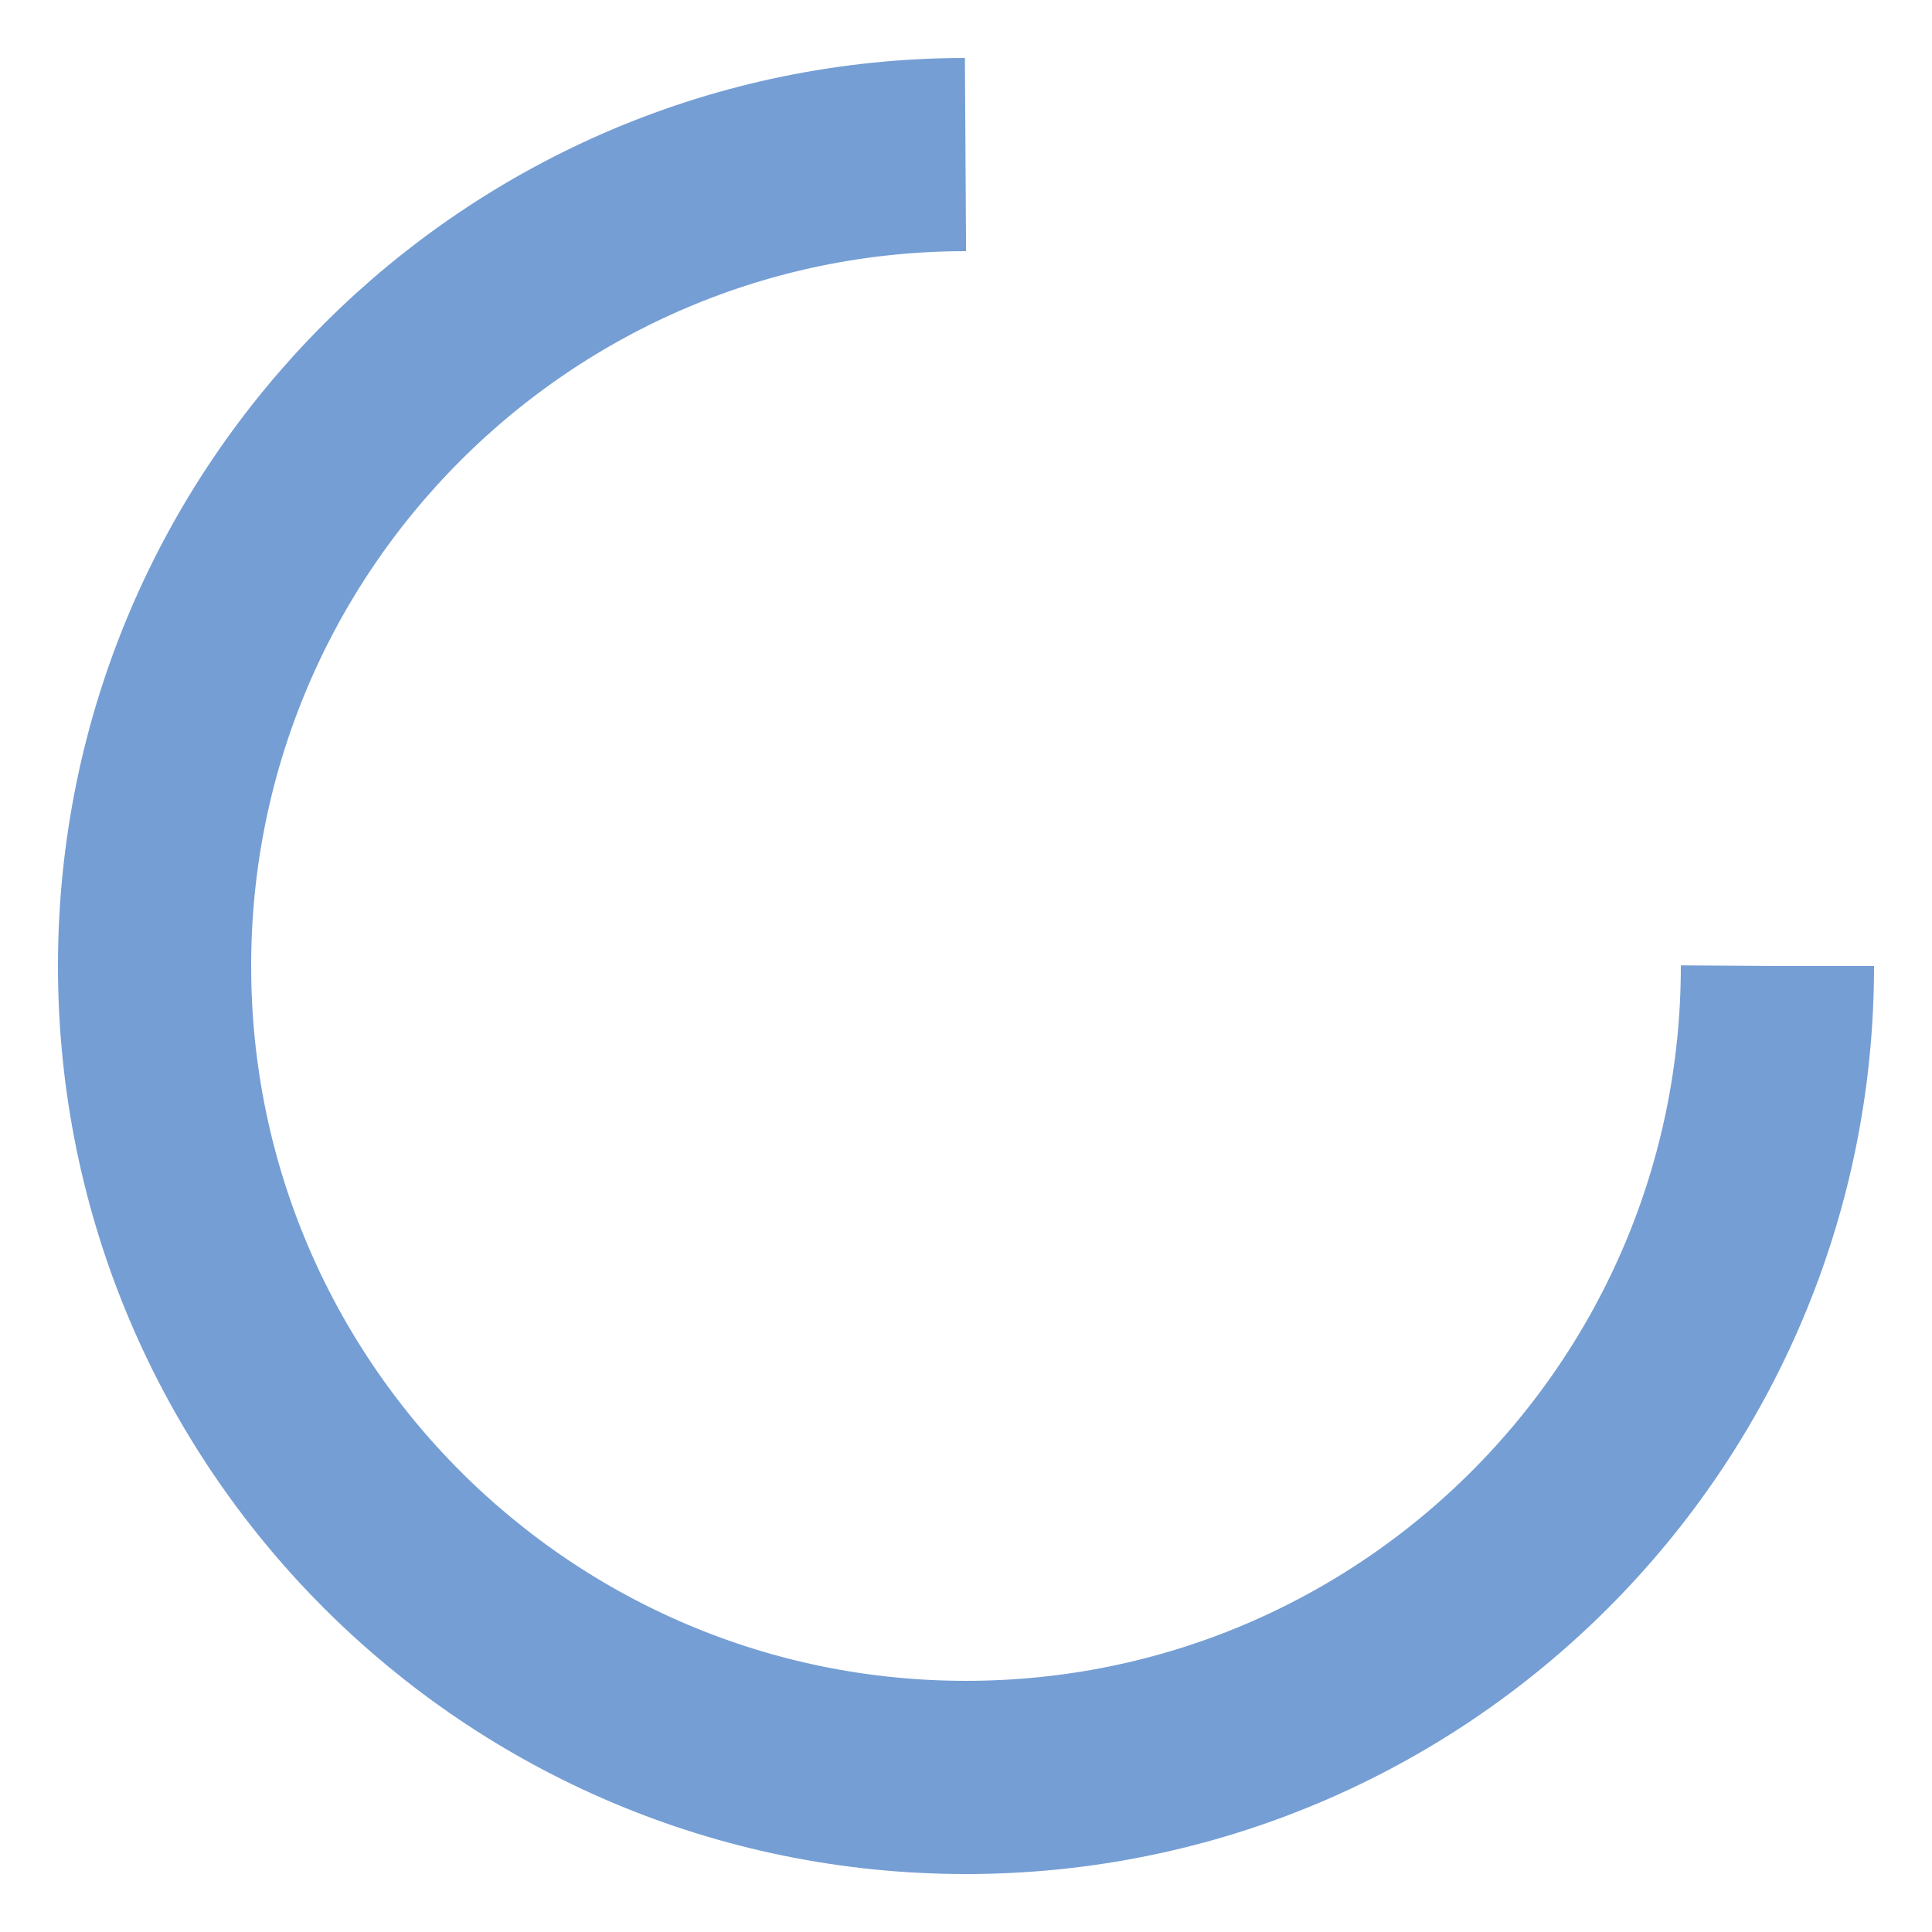
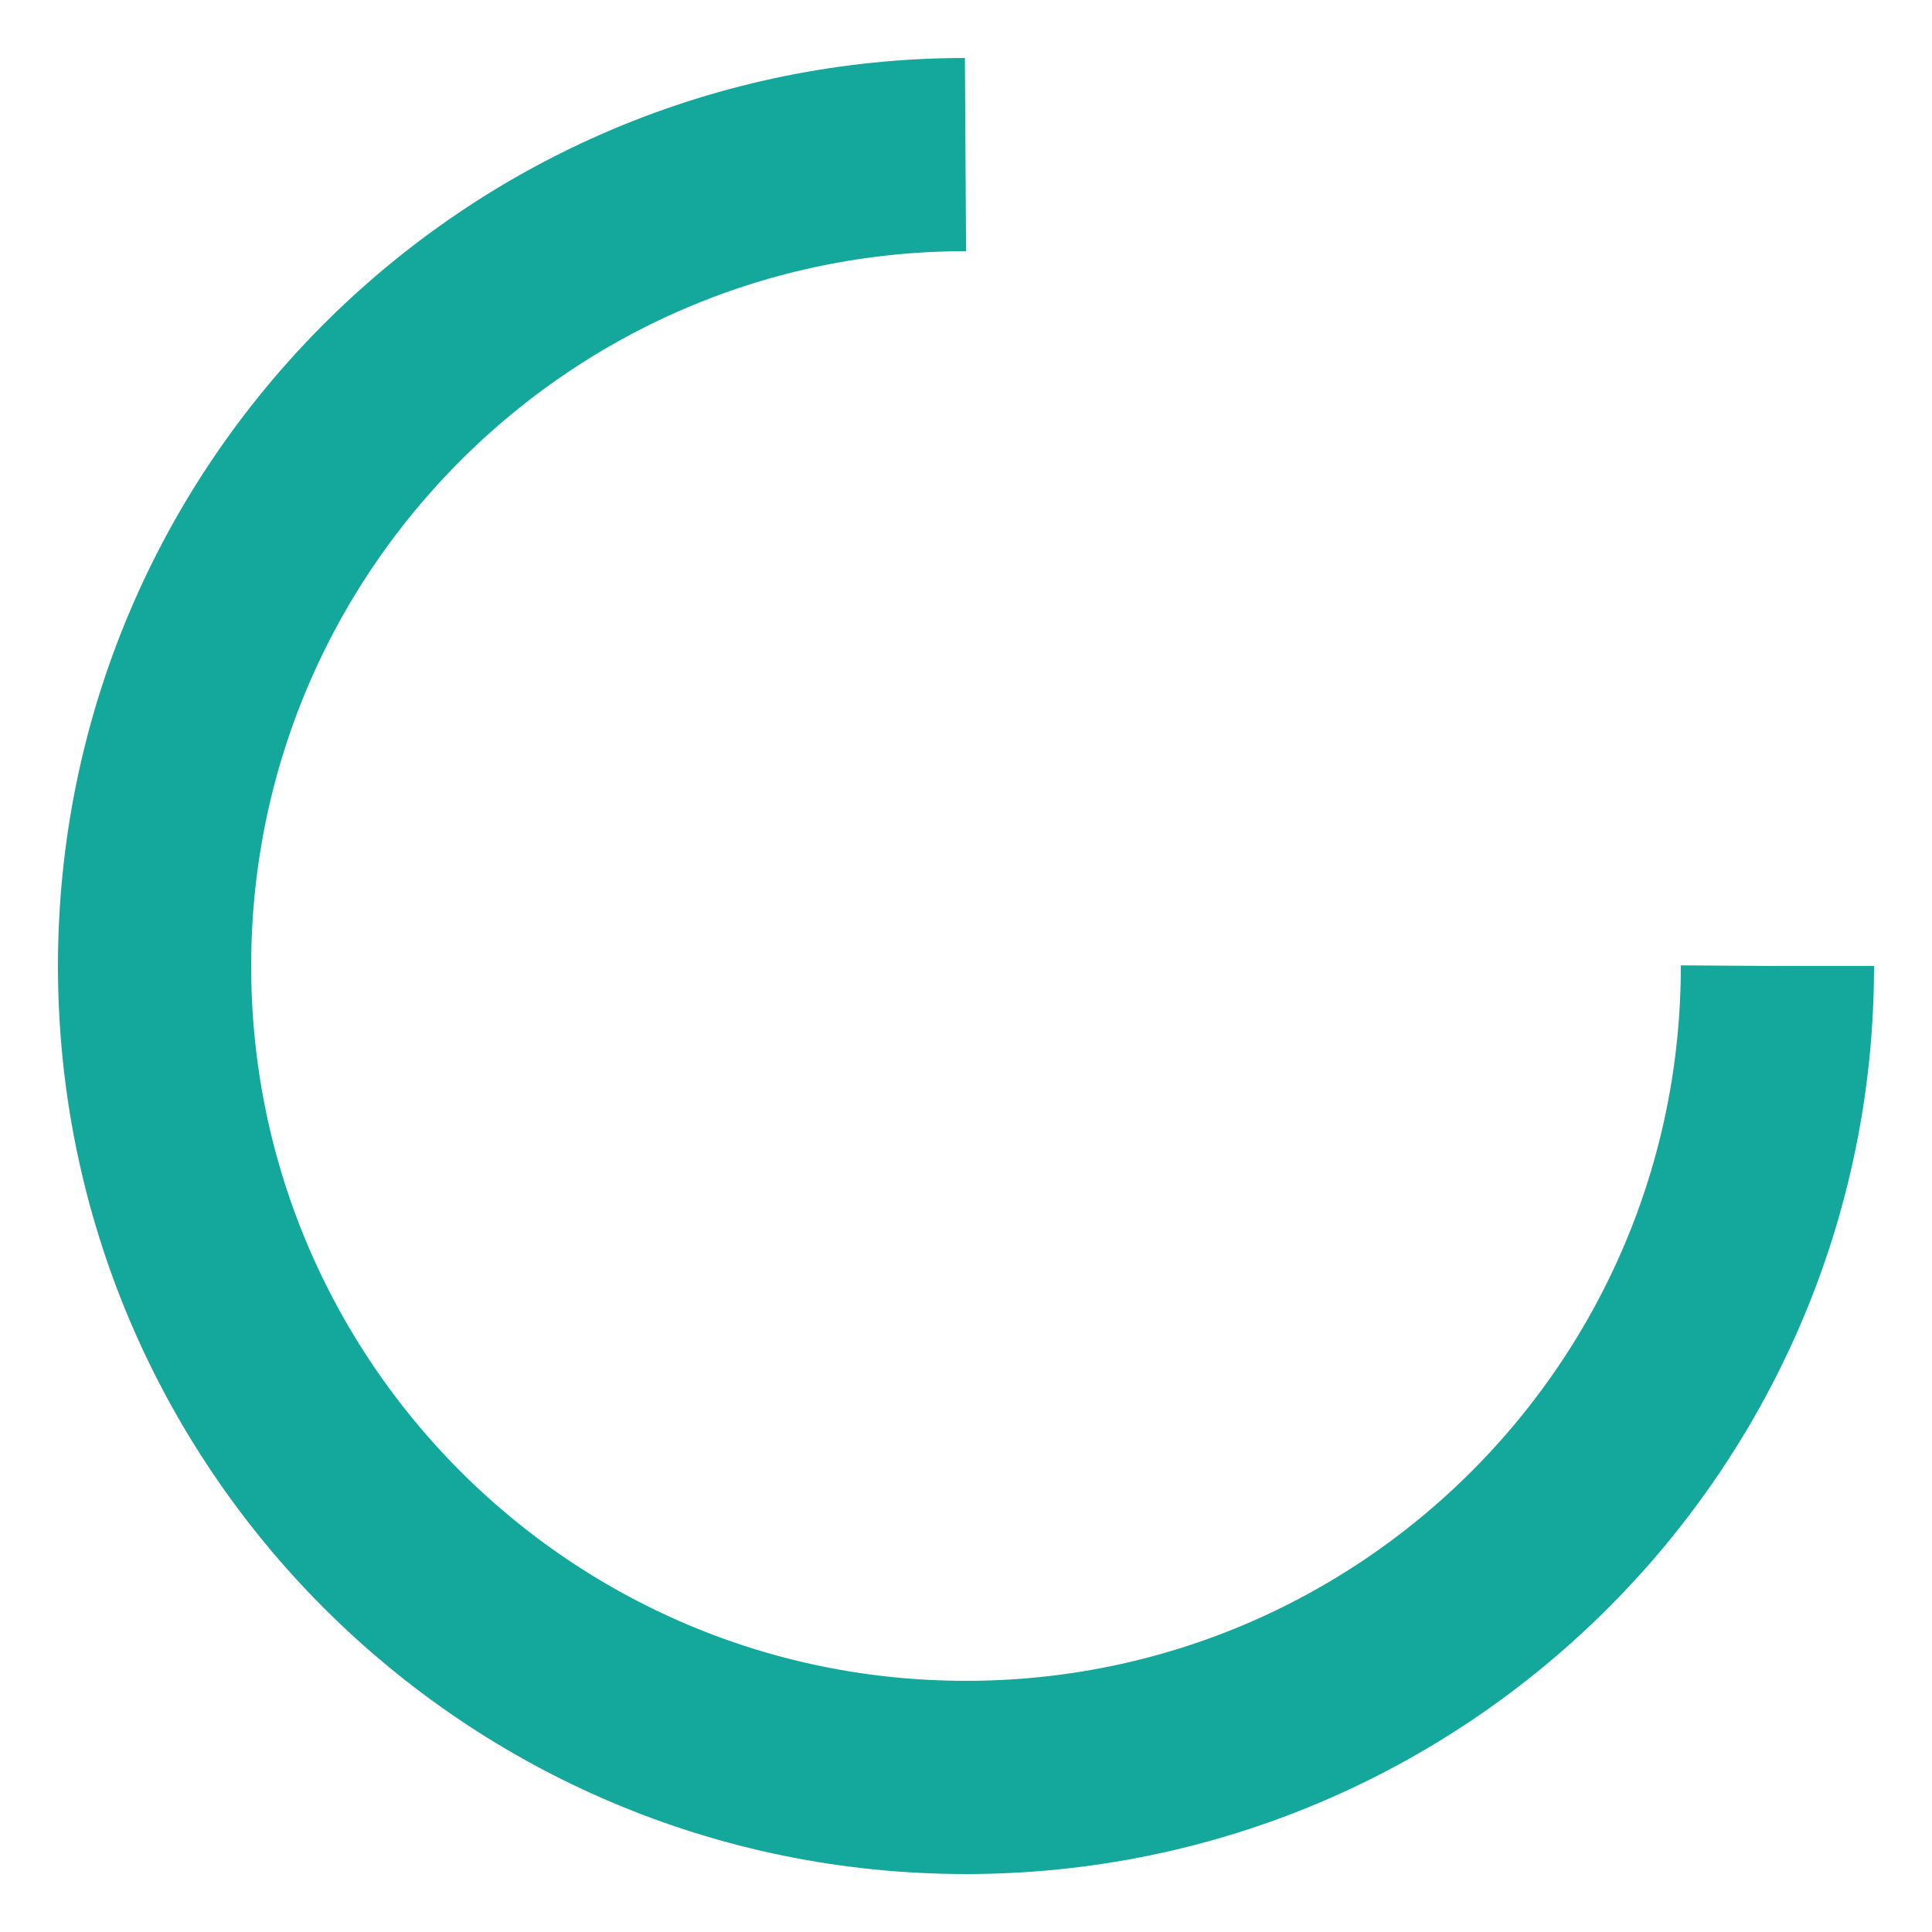
<svg xmlns="http://www.w3.org/2000/svg" style="margin: auto; background: rgba(0, 0, 0, 0) none repeat scroll 0% 0%; display: block; shape-rendering: auto; animation-play-state: running; animation-delay: 0s;" width="150px" height="150px" viewBox="0 0 100 100" preserveAspectRatio="xMidYMid">
-   <circle cx="50" cy="50" fill="none" stroke="#759ed4" stroke-width="10" r="42" stroke-dasharray="197.92 67.973" style="animation-play-state: running; animation-delay: 0s;">
+   <circle cx="50" cy="50" fill="none" stroke="#14A79B" stroke-width="10" r="42" stroke-dasharray="197.92 67.973" style="animation-play-state: running; animation-delay: 0s;">
    <animateTransform attributeName="transform" type="rotate" repeatCount="indefinite" dur="1s" values="0 50 50;360 50 50" keyTimes="0;1" style="animation-play-state: running; animation-delay: 0s;" />
  </circle>
</svg>
